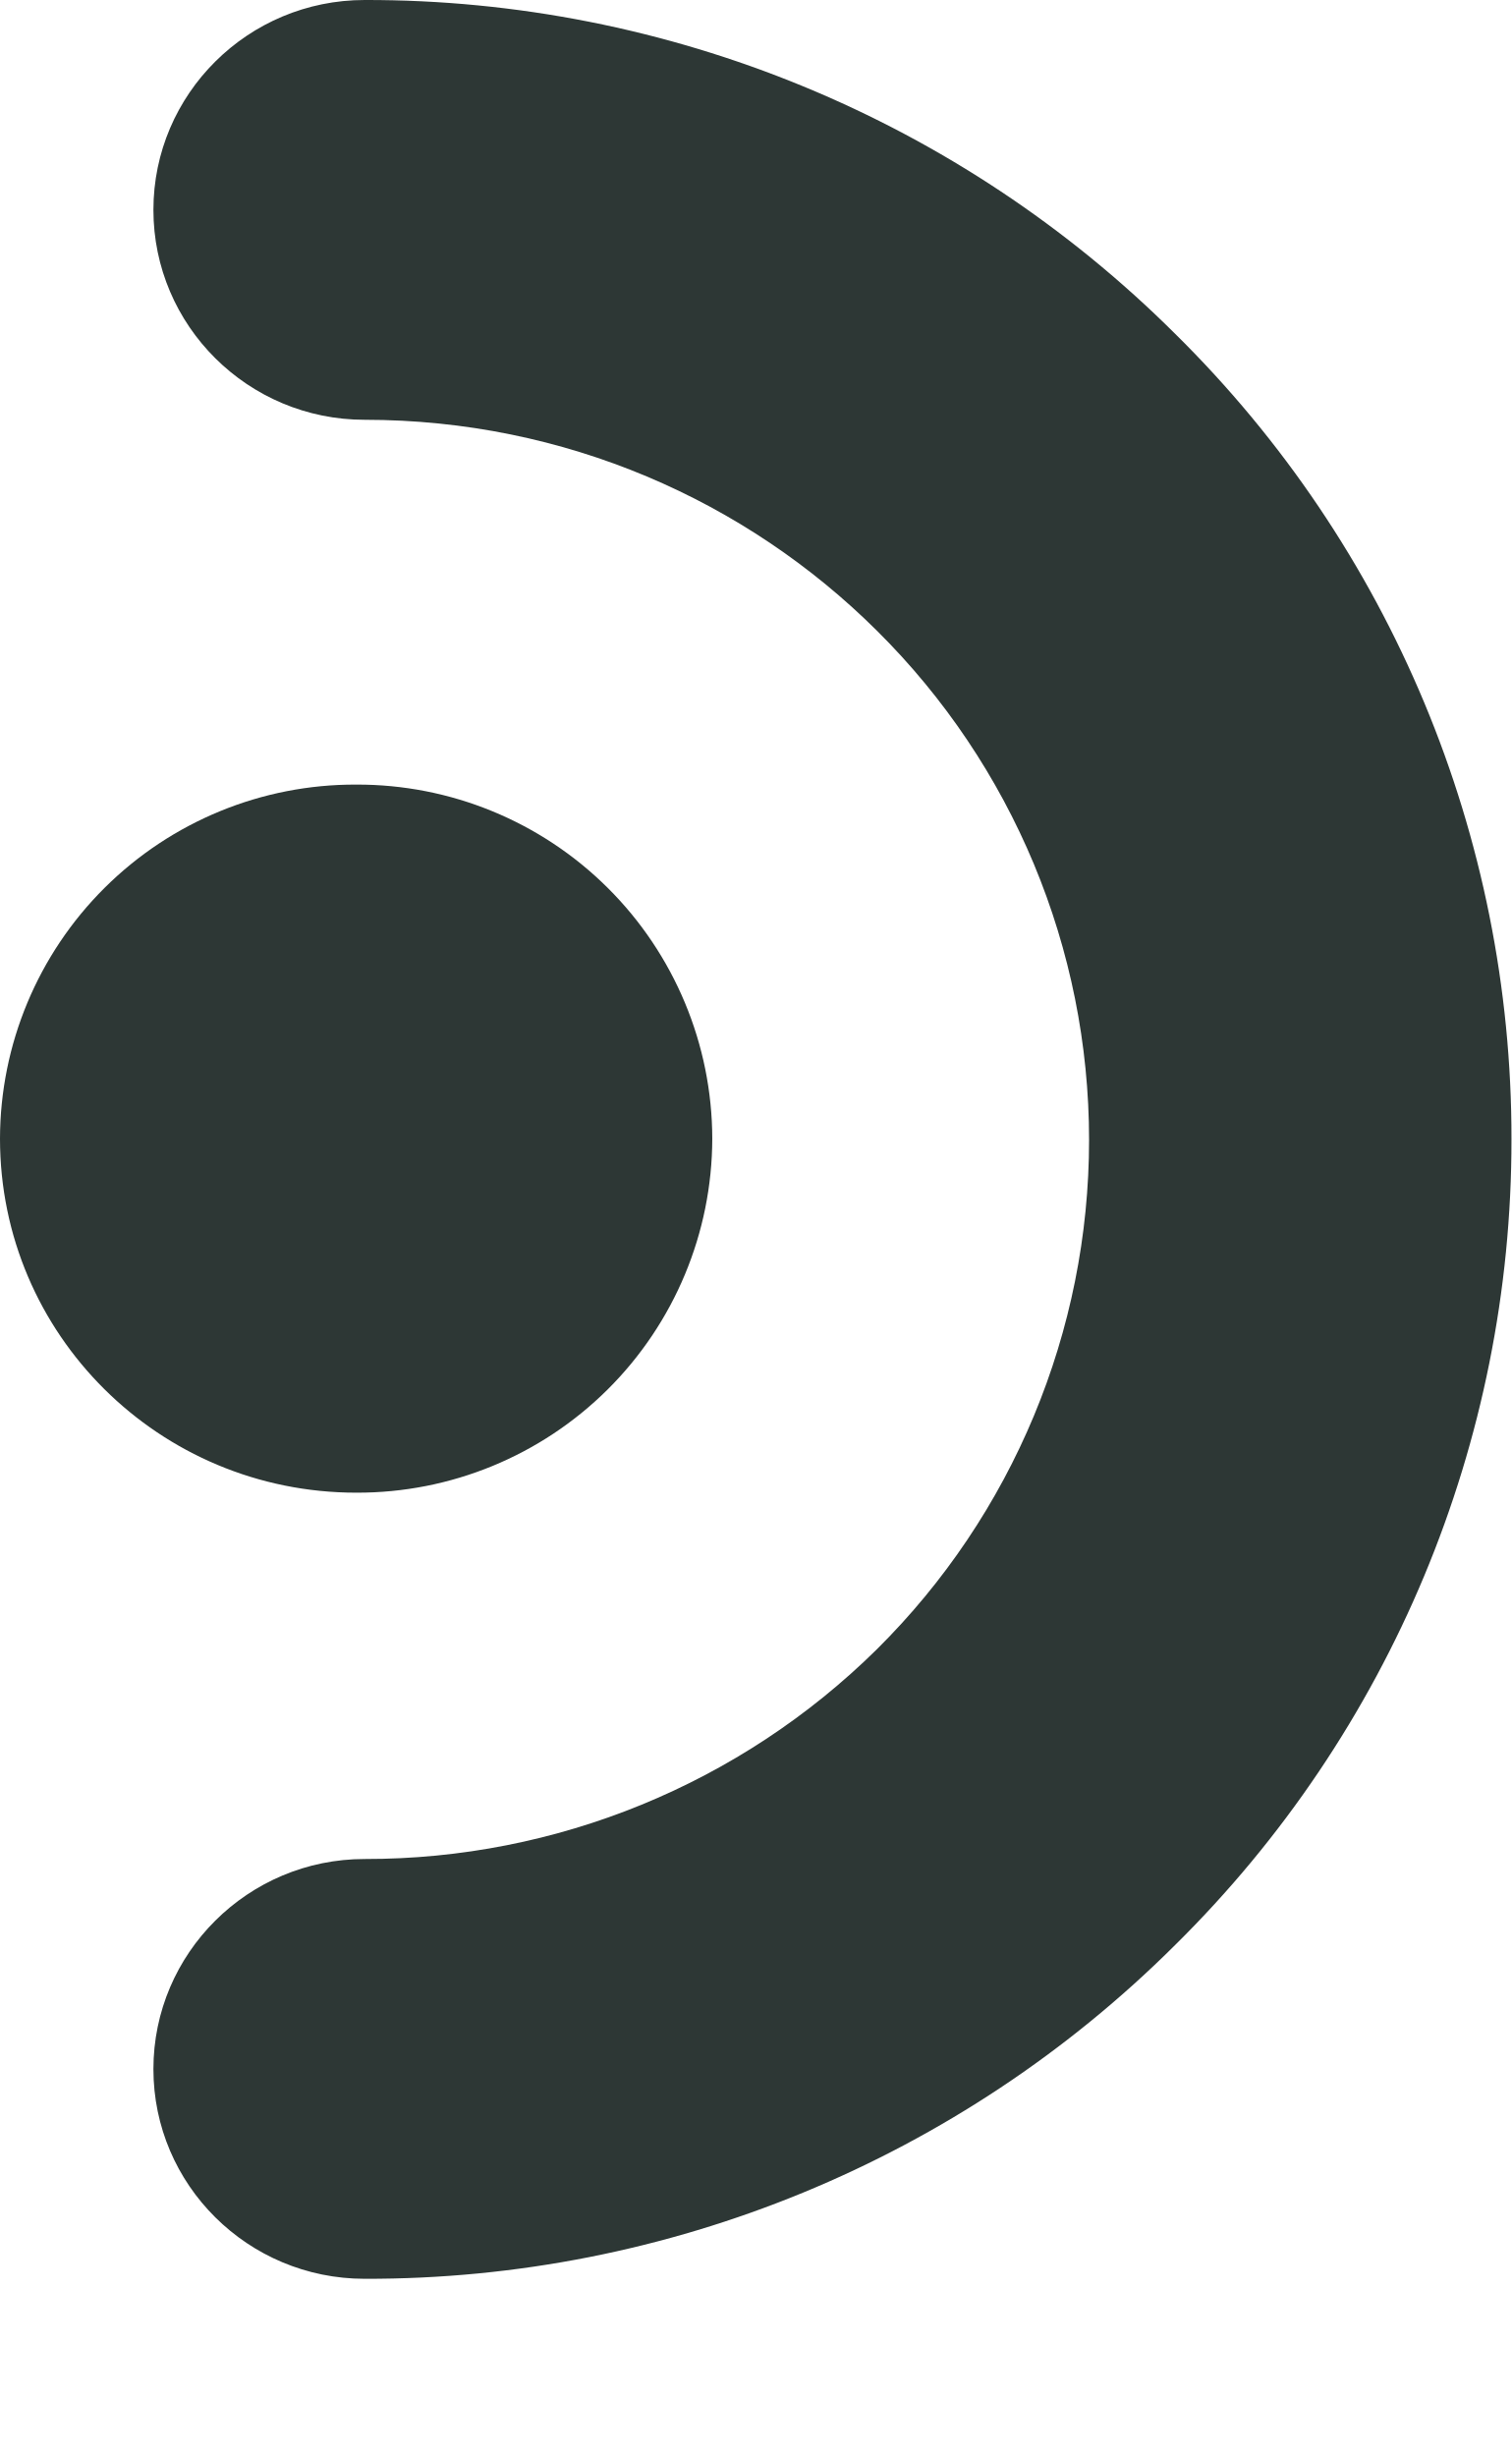
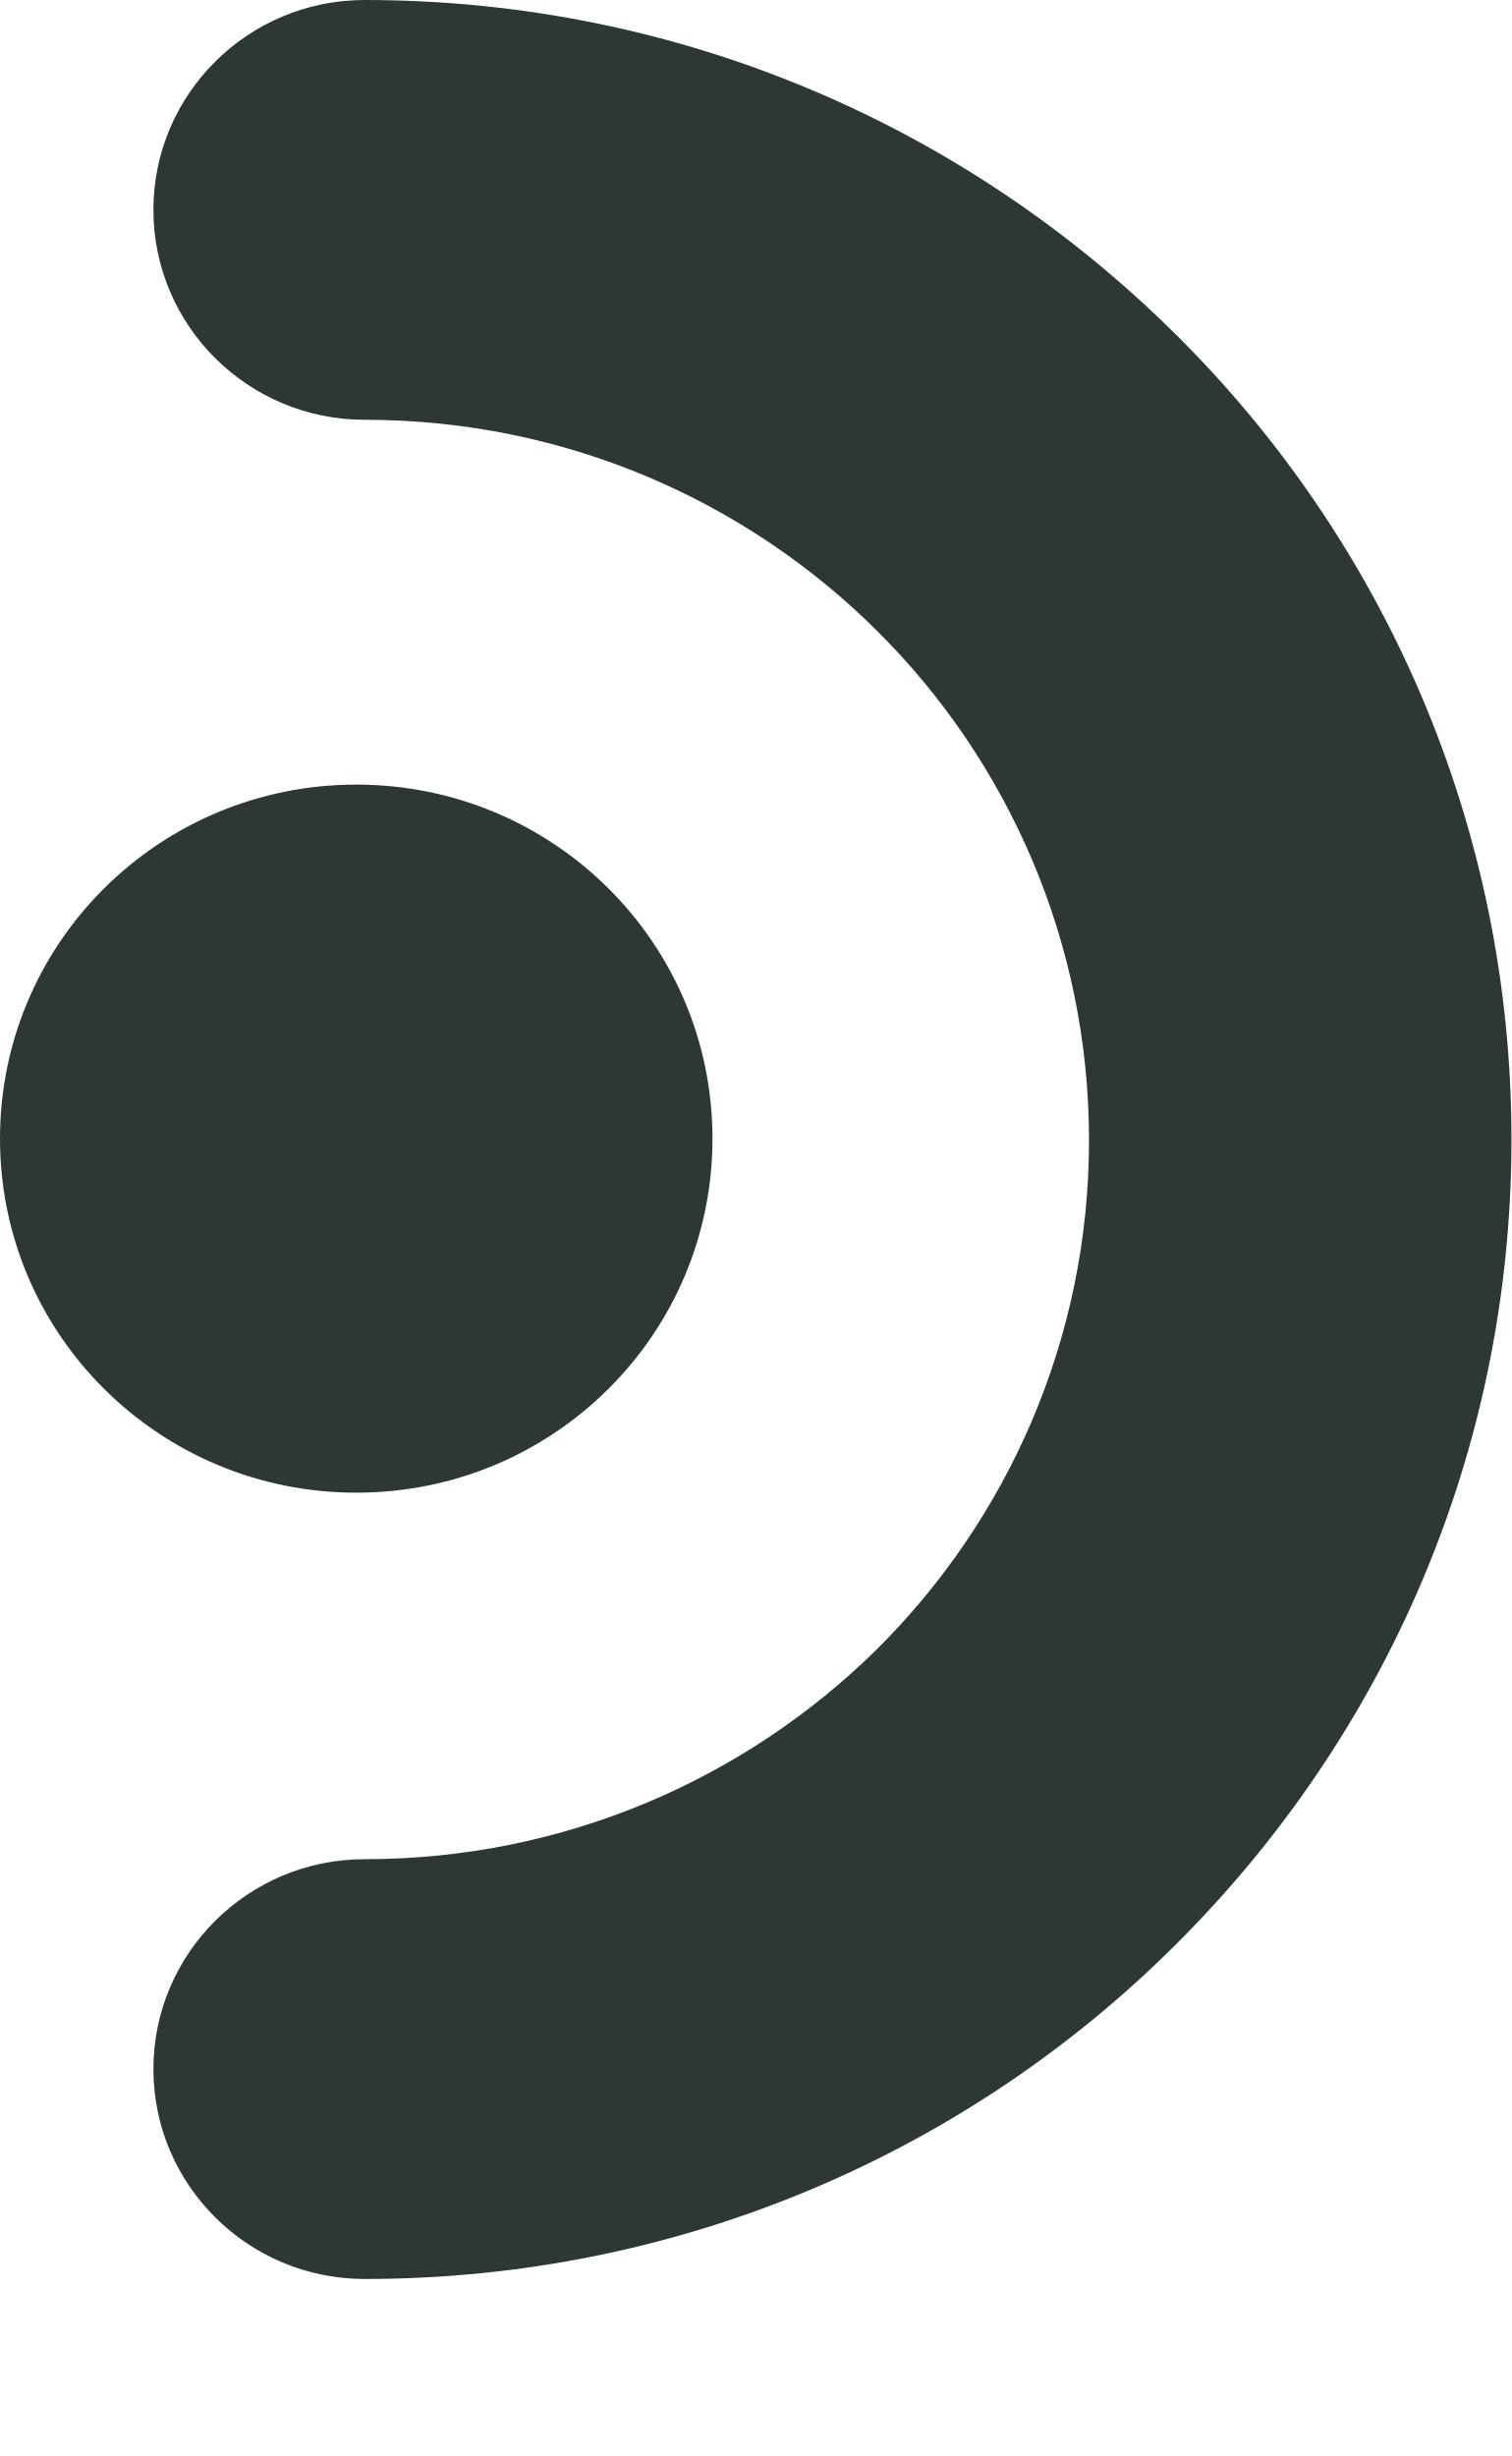
<svg xmlns="http://www.w3.org/2000/svg" width="8" height="13" viewBox="0 0 8 13" fill="none">
-   <path d="M1.93 9.84c-.617 0-1.118.499-1.118 1.112 0 .613.501 1.11 1.118 1.11a6.054 6.054 0 004.29-1.767A5.985 5.985 0 008 6.03a5.977 5.977 0 00-1.78-4.263A6.062 6.062 0 001.93 0C1.313 0 .812.498.812 1.111s.501 1.111 1.118 1.111c1.06 0 2.019.428 2.711 1.116a3.797 3.797 0 010 5.392 3.85 3.85 0 01-2.71 1.11z" fill="#2D3735" />
-   <path fill-rule="evenodd" clip-rule="evenodd" d="M0 6.027c0 1.036.843 1.874 1.886 1.874A1.878 1.878 0 003.77 6.027a1.878 1.878 0 00-1.885-1.874A1.878 1.878 0 000 6.027z" fill="#2D3735" />
+   <path d="M1.93 9.841C1.313 9.841 0.812 10.339 0.812 10.952C0.812 11.565 1.313 12.063 1.93 12.063C3.607 12.063 5.125 11.388 6.221 10.295C7.321 9.201 8 7.698 8 6.031C8 4.365 7.321 2.857 6.221 1.768C5.12 0.675 3.607 0 1.93 0C1.313 0 0.812 0.498 0.812 1.111C0.812 1.724 1.313 2.222 1.93 2.222C2.991 2.222 3.949 2.65 4.641 3.338C5.333 4.025 5.764 4.982 5.764 6.036C5.764 7.089 5.333 8.042 4.641 8.73C3.949 9.413 2.991 9.841 1.93 9.841Z" fill="#2D3735" />
+   <path fill-rule="evenodd" clip-rule="evenodd" d="M0 6.027C0 7.063 0.843 7.901 1.886 7.901C2.928 7.901 3.771 7.063 3.771 6.027C3.771 4.991 2.928 4.153 1.886 4.153C0.843 4.153 0 4.991 0 6.027Z" fill="#2D3735" />
</svg>
